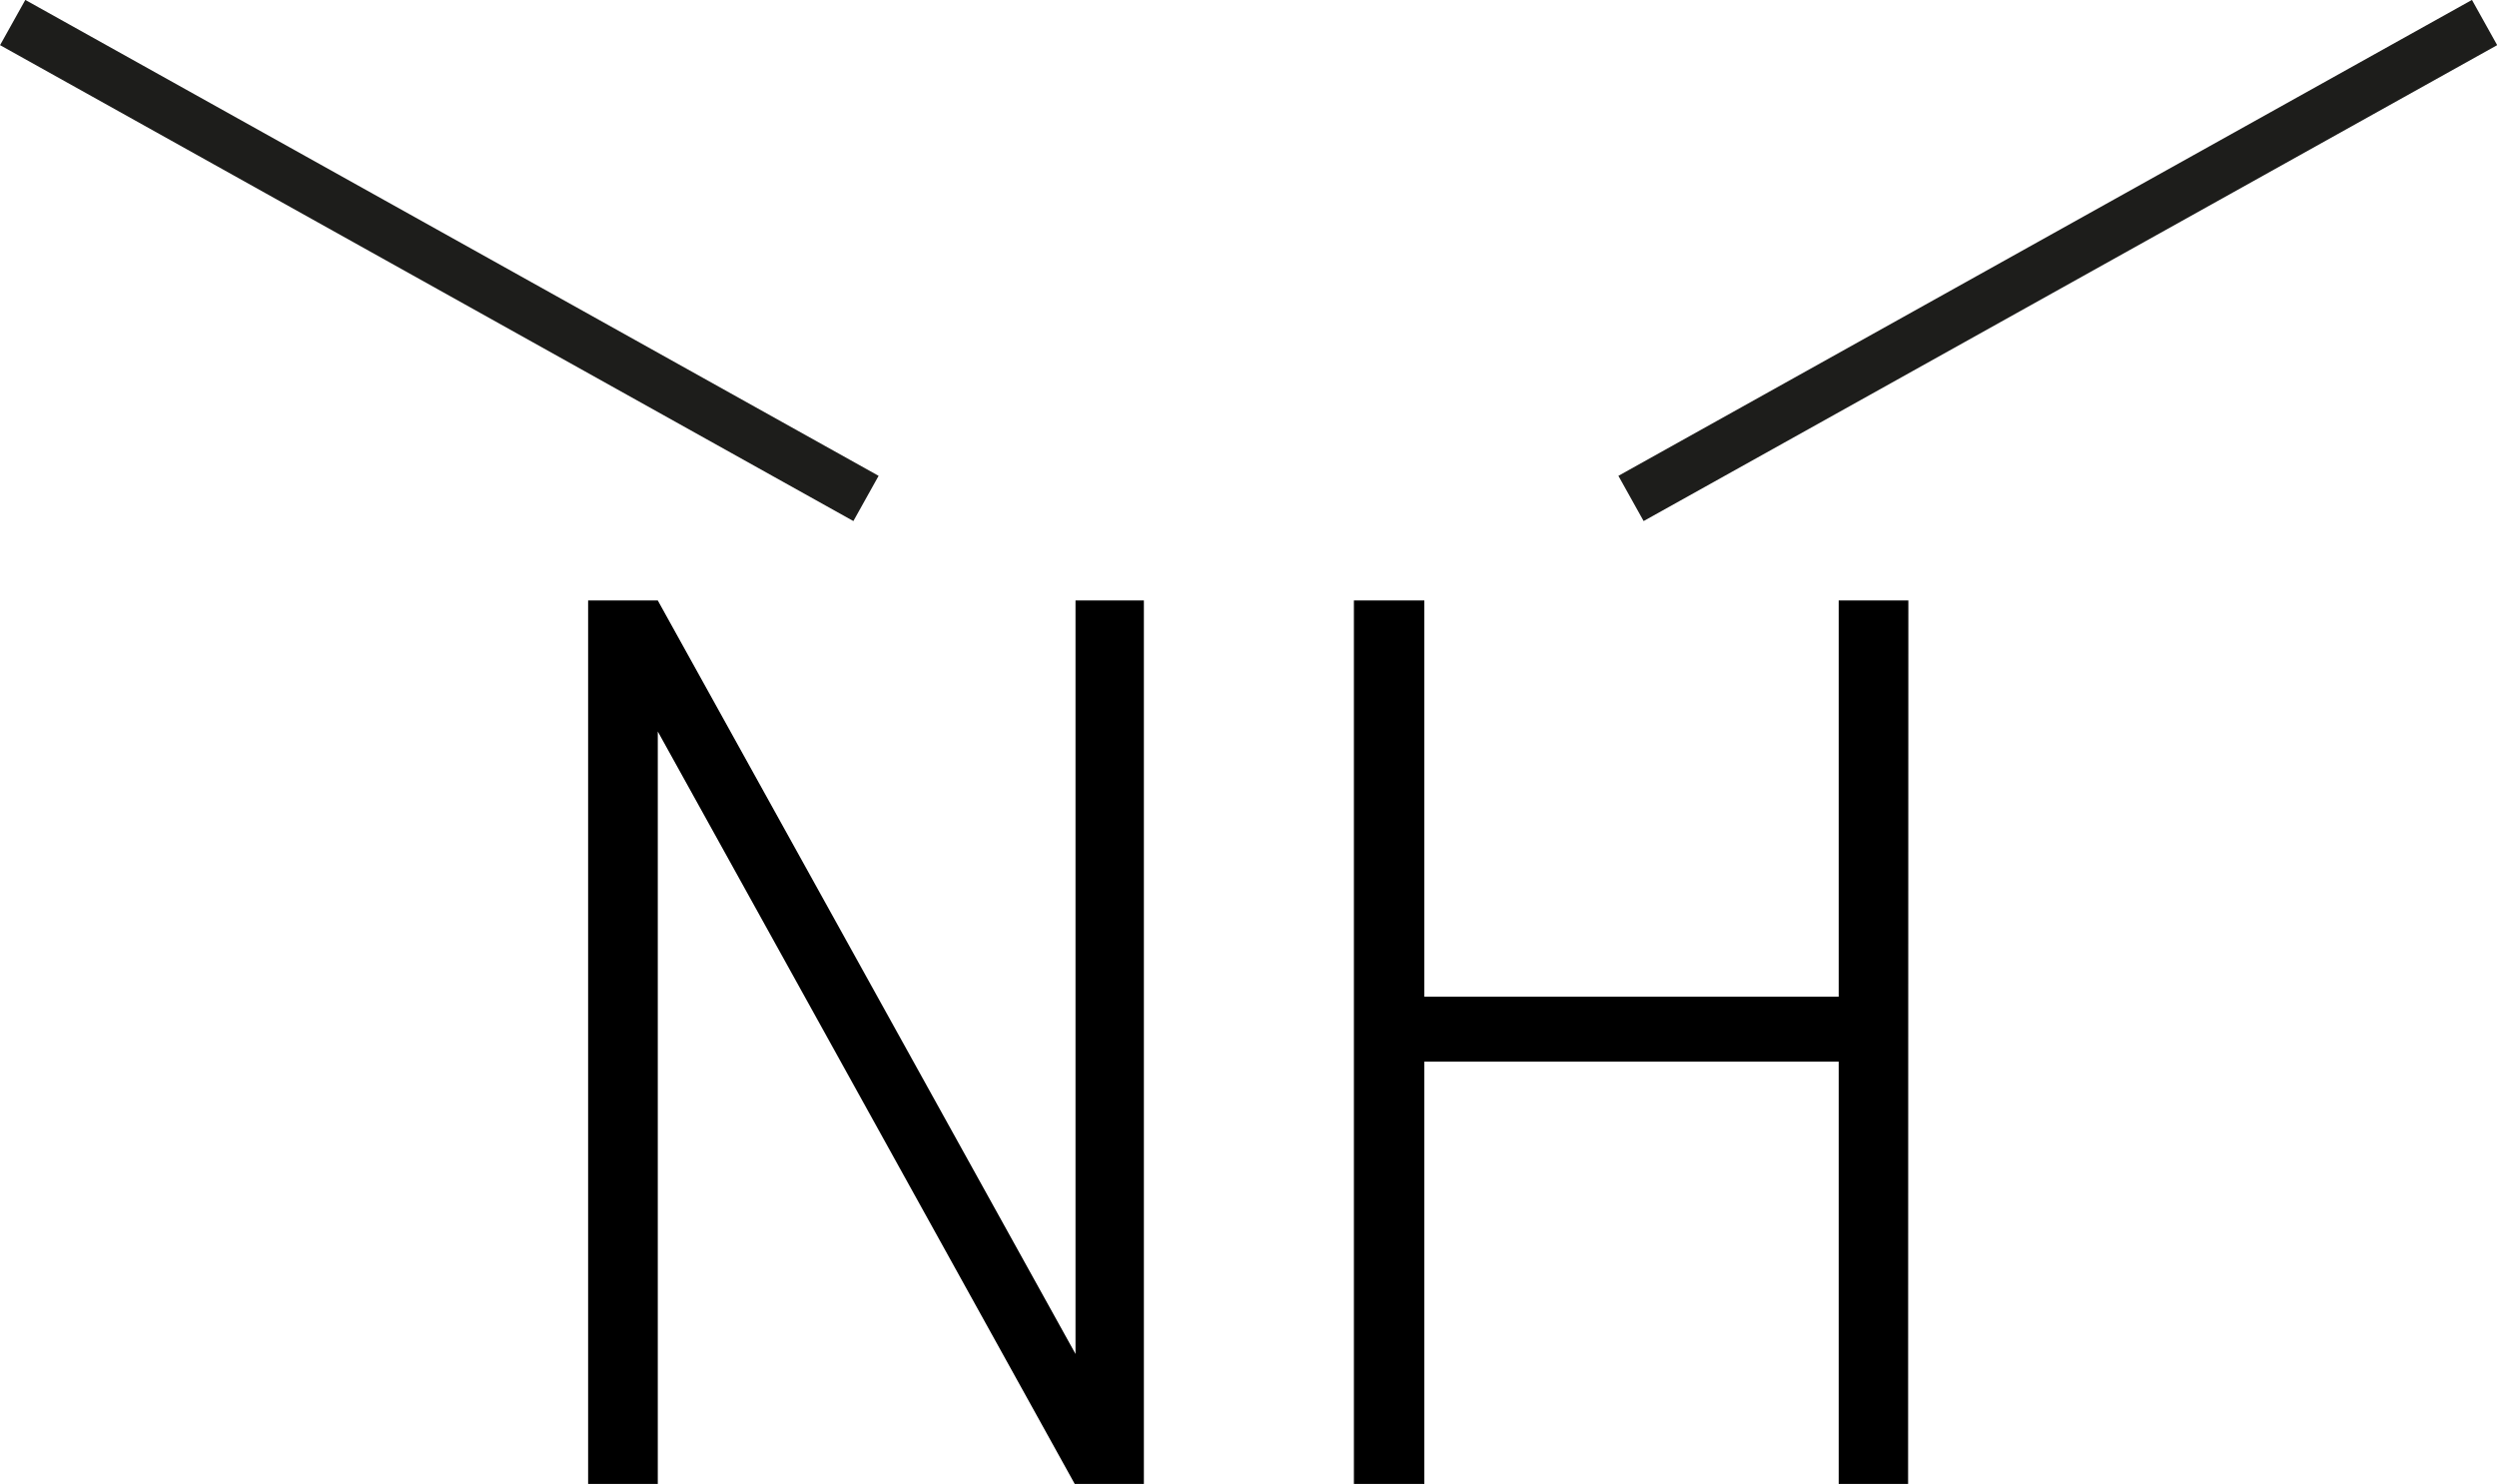
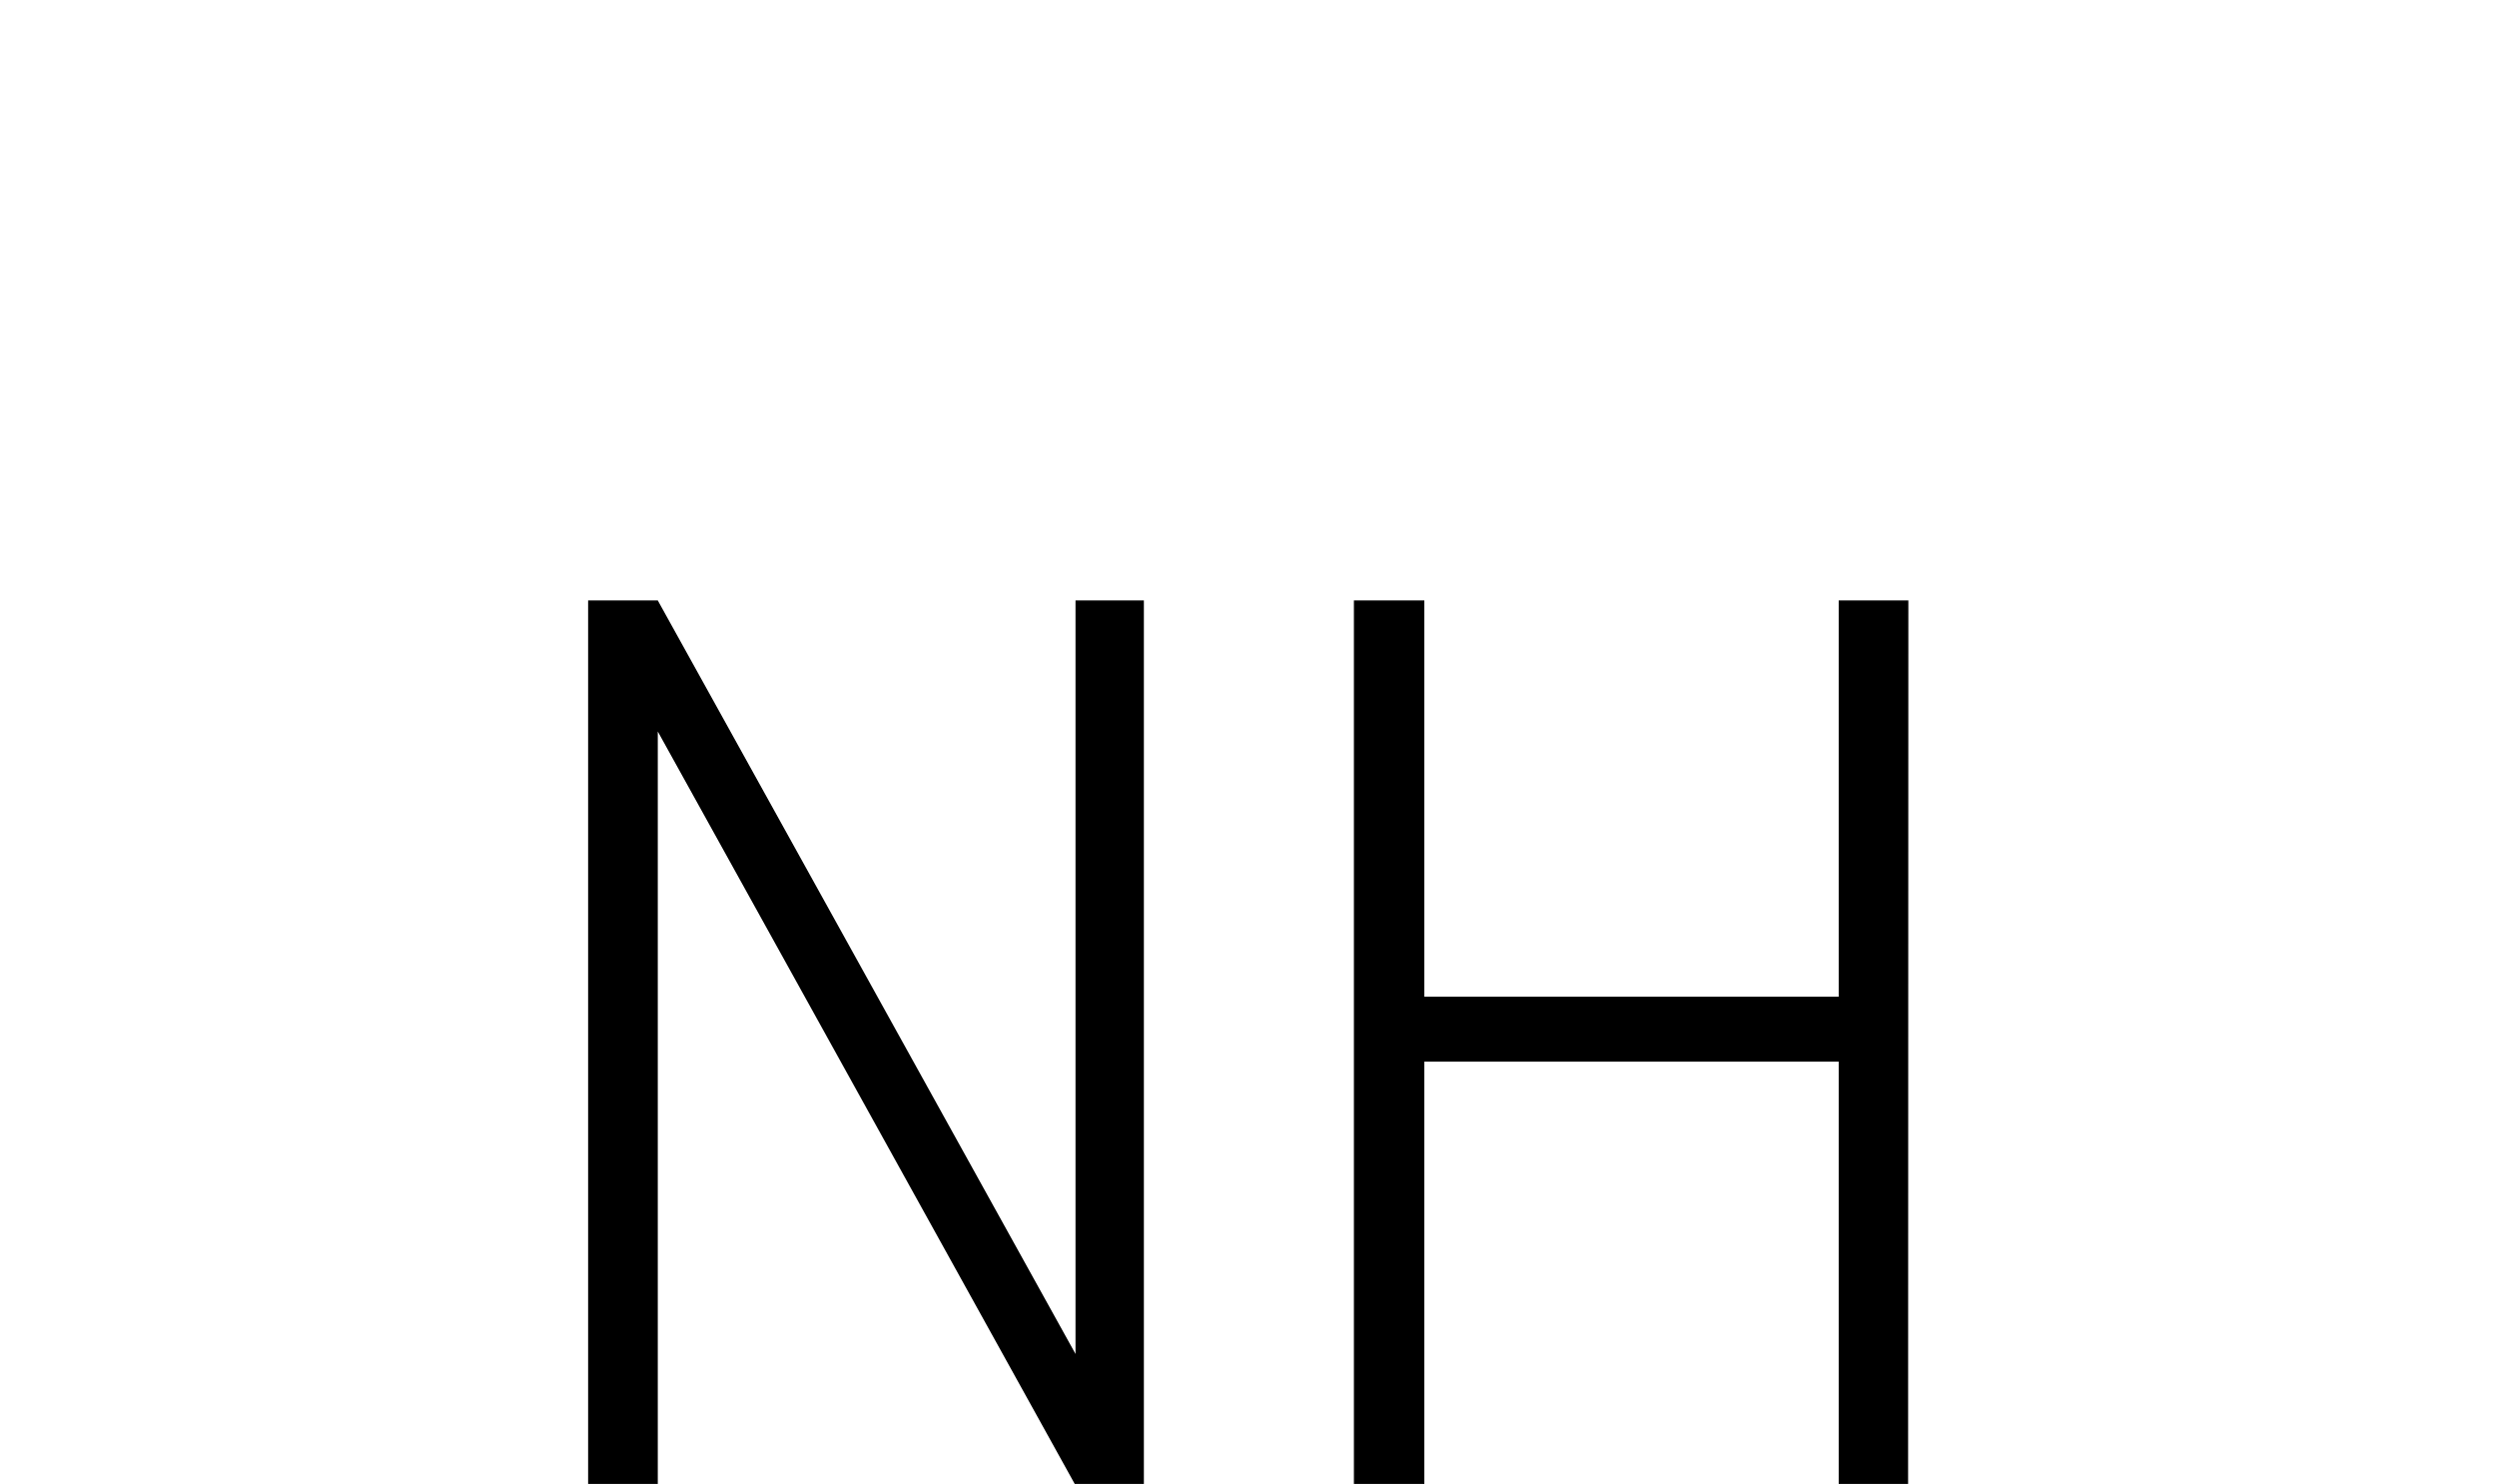
<svg xmlns="http://www.w3.org/2000/svg" viewBox="0 0 96.42 57.31">
  <defs>
    <style>.cls-1{fill:none;stroke:#1d1d1b;stroke-miterlimit:10;stroke-width:2px;}</style>
  </defs>
  <g id="Warstwa_2" data-name="Warstwa 2">
    <g id="base_link">
-       <line class="cls-1" x1="33.44" y1="19.25" x2="0.49" y2="0.87" />
-       <line class="cls-1" x1="62.98" y1="19.25" x2="95.94" y2="0.87" />
      <g id="text">
        <path d="M44.17,57.31H41.5L25.4,28.25V57.31H22.71V23.19H25.4l16.13,29.1V23.19h2.64Z" />
        <path d="M73.68,57.31H71V41H55V57.31H52.28V23.19H55v15.3H71V23.19h2.69Z" />
      </g>
    </g>
  </g>
</svg>
